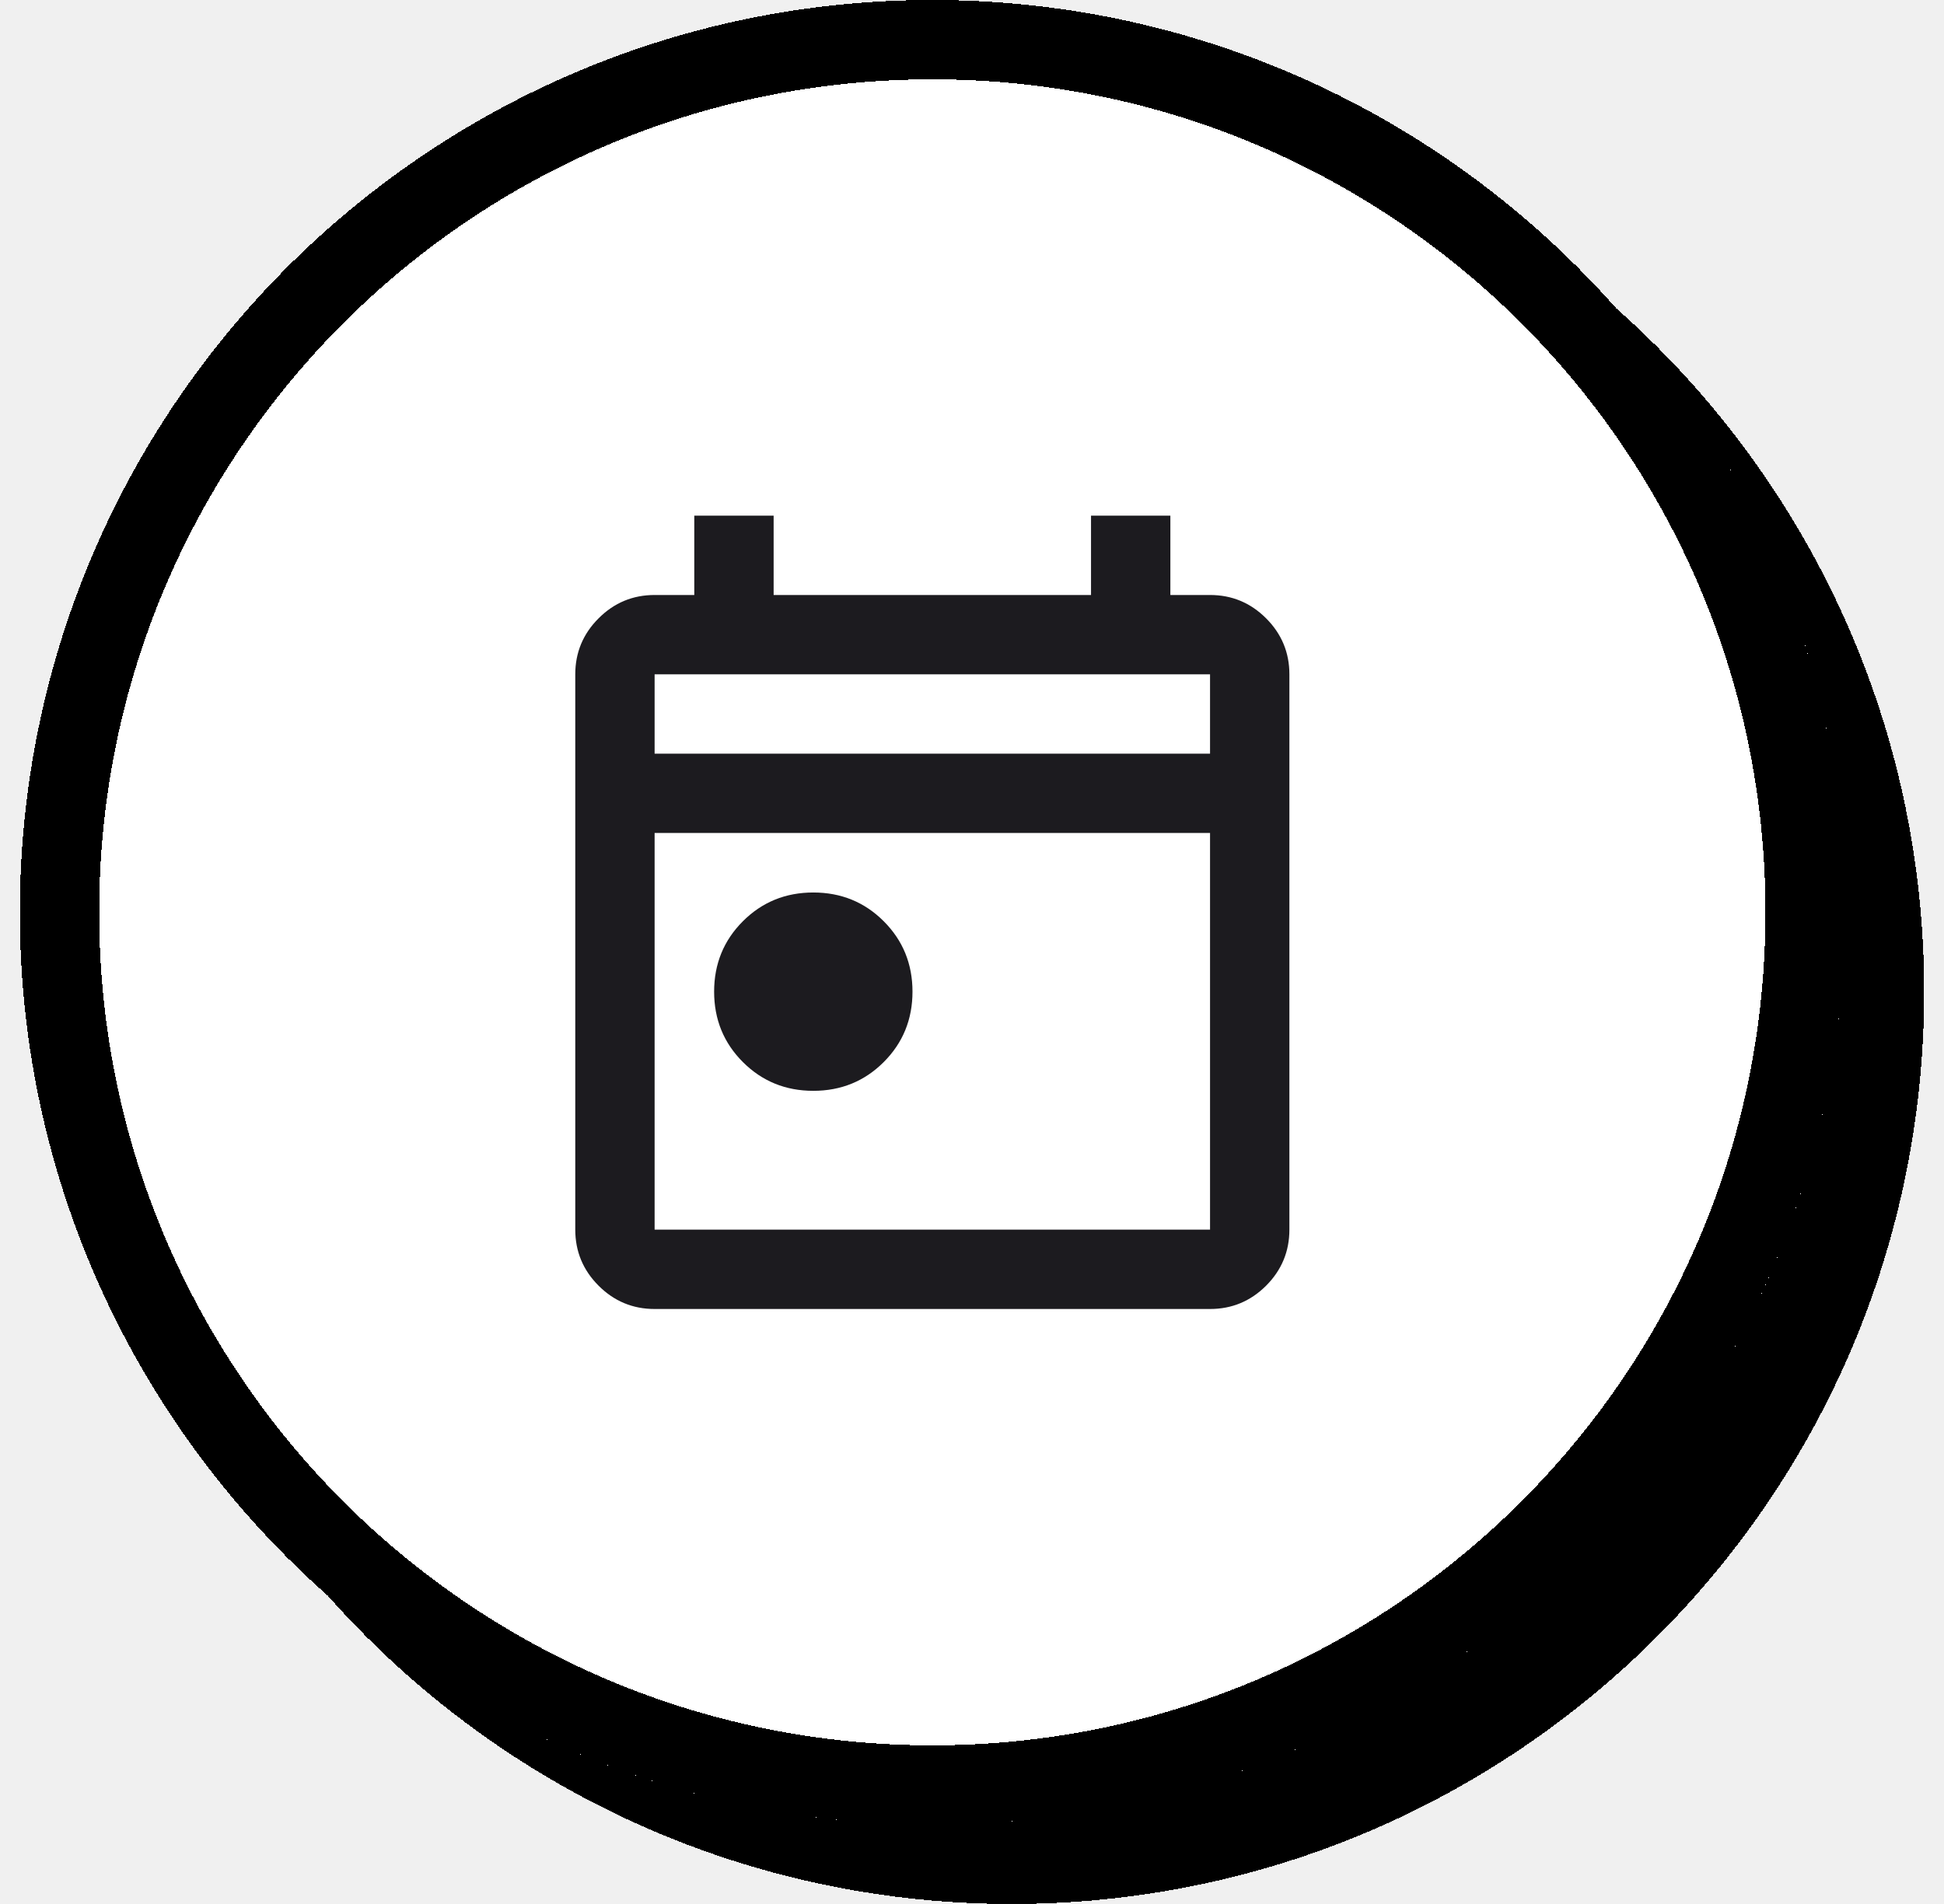
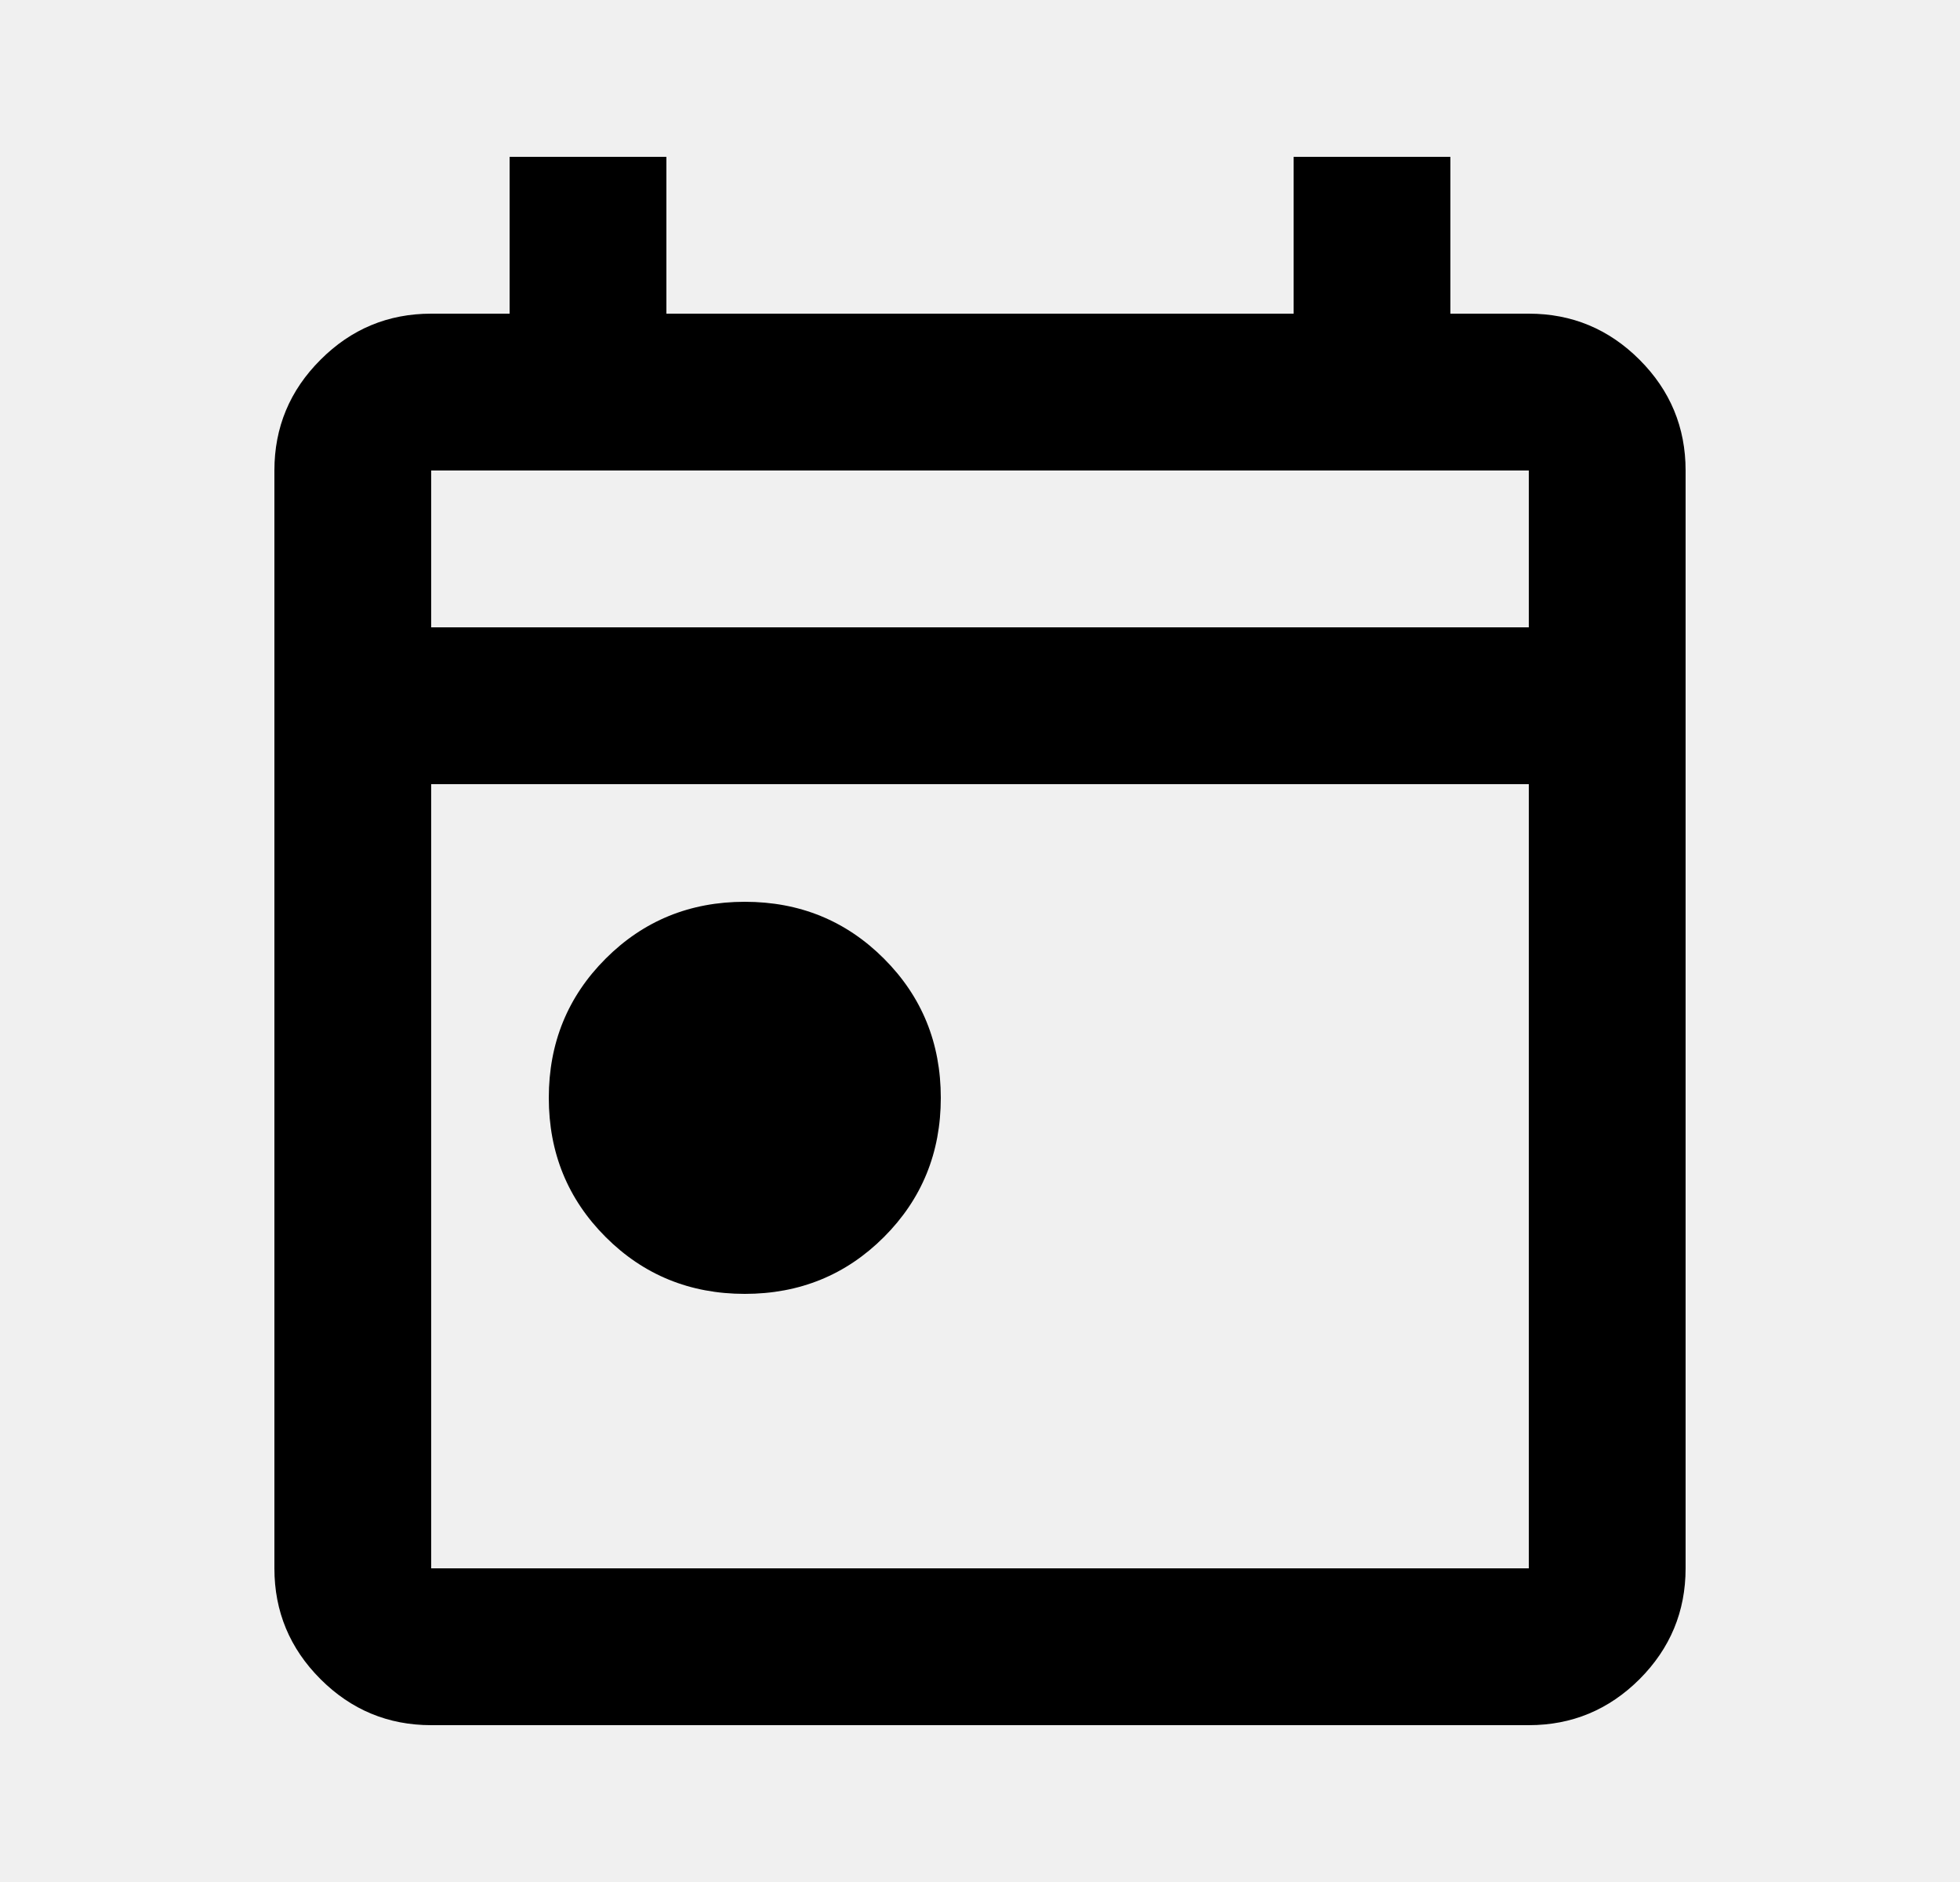
- <svg xmlns="http://www.w3.org/2000/svg" width="49" height="48" viewBox="0 0 49 48" fill="none">
-   <g filter="url(#filter0_d_467_604)">
-     <rect x="0.5" width="46" height="46" rx="23" fill="white" shape-rendering="crispEdges" />
-     <rect x="1.5" y="1" width="44" height="44" rx="22" stroke="black" stroke-width="2" shape-rendering="crispEdges" />
-     <mask id="mask0_467_604" style="mask-type:alpha" maskUnits="userSpaceOnUse" x="11" y="11" width="25" height="24">
-       <rect x="11.5" y="11" width="24" height="24" fill="#D9D9D9" />
-     </mask>
-     <g mask="url(#mask0_467_604)">
-       <path d="M20.5 27.5C19.8 27.5 19.208 27.258 18.725 26.775C18.242 26.292 18 25.7 18 25C18 24.3 18.242 23.708 18.725 23.225C19.208 22.742 19.8 22.5 20.5 22.5C21.2 22.5 21.792 22.742 22.275 23.225C22.758 23.708 23 24.3 23 25C23 25.7 22.758 26.292 22.275 26.775C21.792 27.258 21.2 27.5 20.5 27.5ZM16.5 33C15.95 33 15.479 32.804 15.088 32.413C14.696 32.021 14.5 31.55 14.5 31V17C14.5 16.45 14.696 15.979 15.088 15.588C15.479 15.196 15.95 15 16.5 15H17.5V13H19.5V15H27.5V13H29.5V15H30.5C31.05 15 31.521 15.196 31.913 15.588C32.304 15.979 32.5 16.45 32.5 17V31C32.5 31.55 32.304 32.021 31.913 32.413C31.521 32.804 31.05 33 30.5 33H16.5ZM16.5 31H30.5V21H16.5V31ZM16.5 19H30.5V17H16.5V19Z" fill="#1C1B1F" />
-     </g>
+ <svg xmlns="http://www.w3.org/2000/svg" width="25" height="24" viewBox="0 0 25 24" fill="none">
+   <mask id="mask0_467_609" style="mask-type:alpha" maskUnits="userSpaceOnUse" x="0" y="0" width="25" height="24">
+     <rect x="0.5" width="24" height="24" fill="#D9D9D9" />
+   </mask>
+   <g mask="url(#mask0_467_609)">
+     <path d="M9.5 16.5C8.8 16.5 8.208 16.258 7.725 15.775C7.242 15.292 7 14.7 7 14C7 13.3 7.242 12.708 7.725 12.225C8.208 11.742 8.8 11.5 9.5 11.5C10.2 11.5 10.792 11.742 11.275 12.225C11.758 12.708 12 13.3 12 14C12 14.7 11.758 15.292 11.275 15.775C10.792 16.258 10.2 16.5 9.5 16.5ZM5.5 22C4.95 22 4.479 21.804 4.088 21.413C3.696 21.021 3.5 20.55 3.5 20V6C3.5 5.45 3.696 4.979 4.088 4.588C4.479 4.196 4.95 4 5.5 4H6.5V2H8.5V4H16.5V2H18.5V4H19.5C20.05 4 20.521 4.196 20.913 4.588C21.304 4.979 21.5 5.45 21.5 6V20C21.5 20.55 21.304 21.021 20.913 21.413C20.521 21.804 20.05 22 19.5 22H5.5ZM5.5 20H19.5V10H5.5V20ZM5.5 8H19.5V6H5.5V8Z" fill="black" />
  </g>
-   <defs>
-     <filter id="filter0_d_467_604" x="0.5" y="0" width="48" height="48" filterUnits="userSpaceOnUse" color-interpolation-filters="sRGB">
-       <feFlood flood-opacity="0" result="BackgroundImageFix" />
-       <feColorMatrix in="SourceAlpha" type="matrix" values="0 0 0 0 0 0 0 0 0 0 0 0 0 0 0 0 0 0 127 0" result="hardAlpha" />
-       <feOffset dx="2" dy="2" />
-       <feComposite in2="hardAlpha" operator="out" />
-       <feColorMatrix type="matrix" values="0 0 0 0 0 0 0 0 0 0 0 0 0 0 0 0 0 0 1 0" />
-       <feBlend mode="normal" in2="BackgroundImageFix" result="effect1_dropShadow_467_604" />
-       <feBlend mode="normal" in="SourceGraphic" in2="effect1_dropShadow_467_604" result="shape" />
-     </filter>
-   </defs>
</svg>
